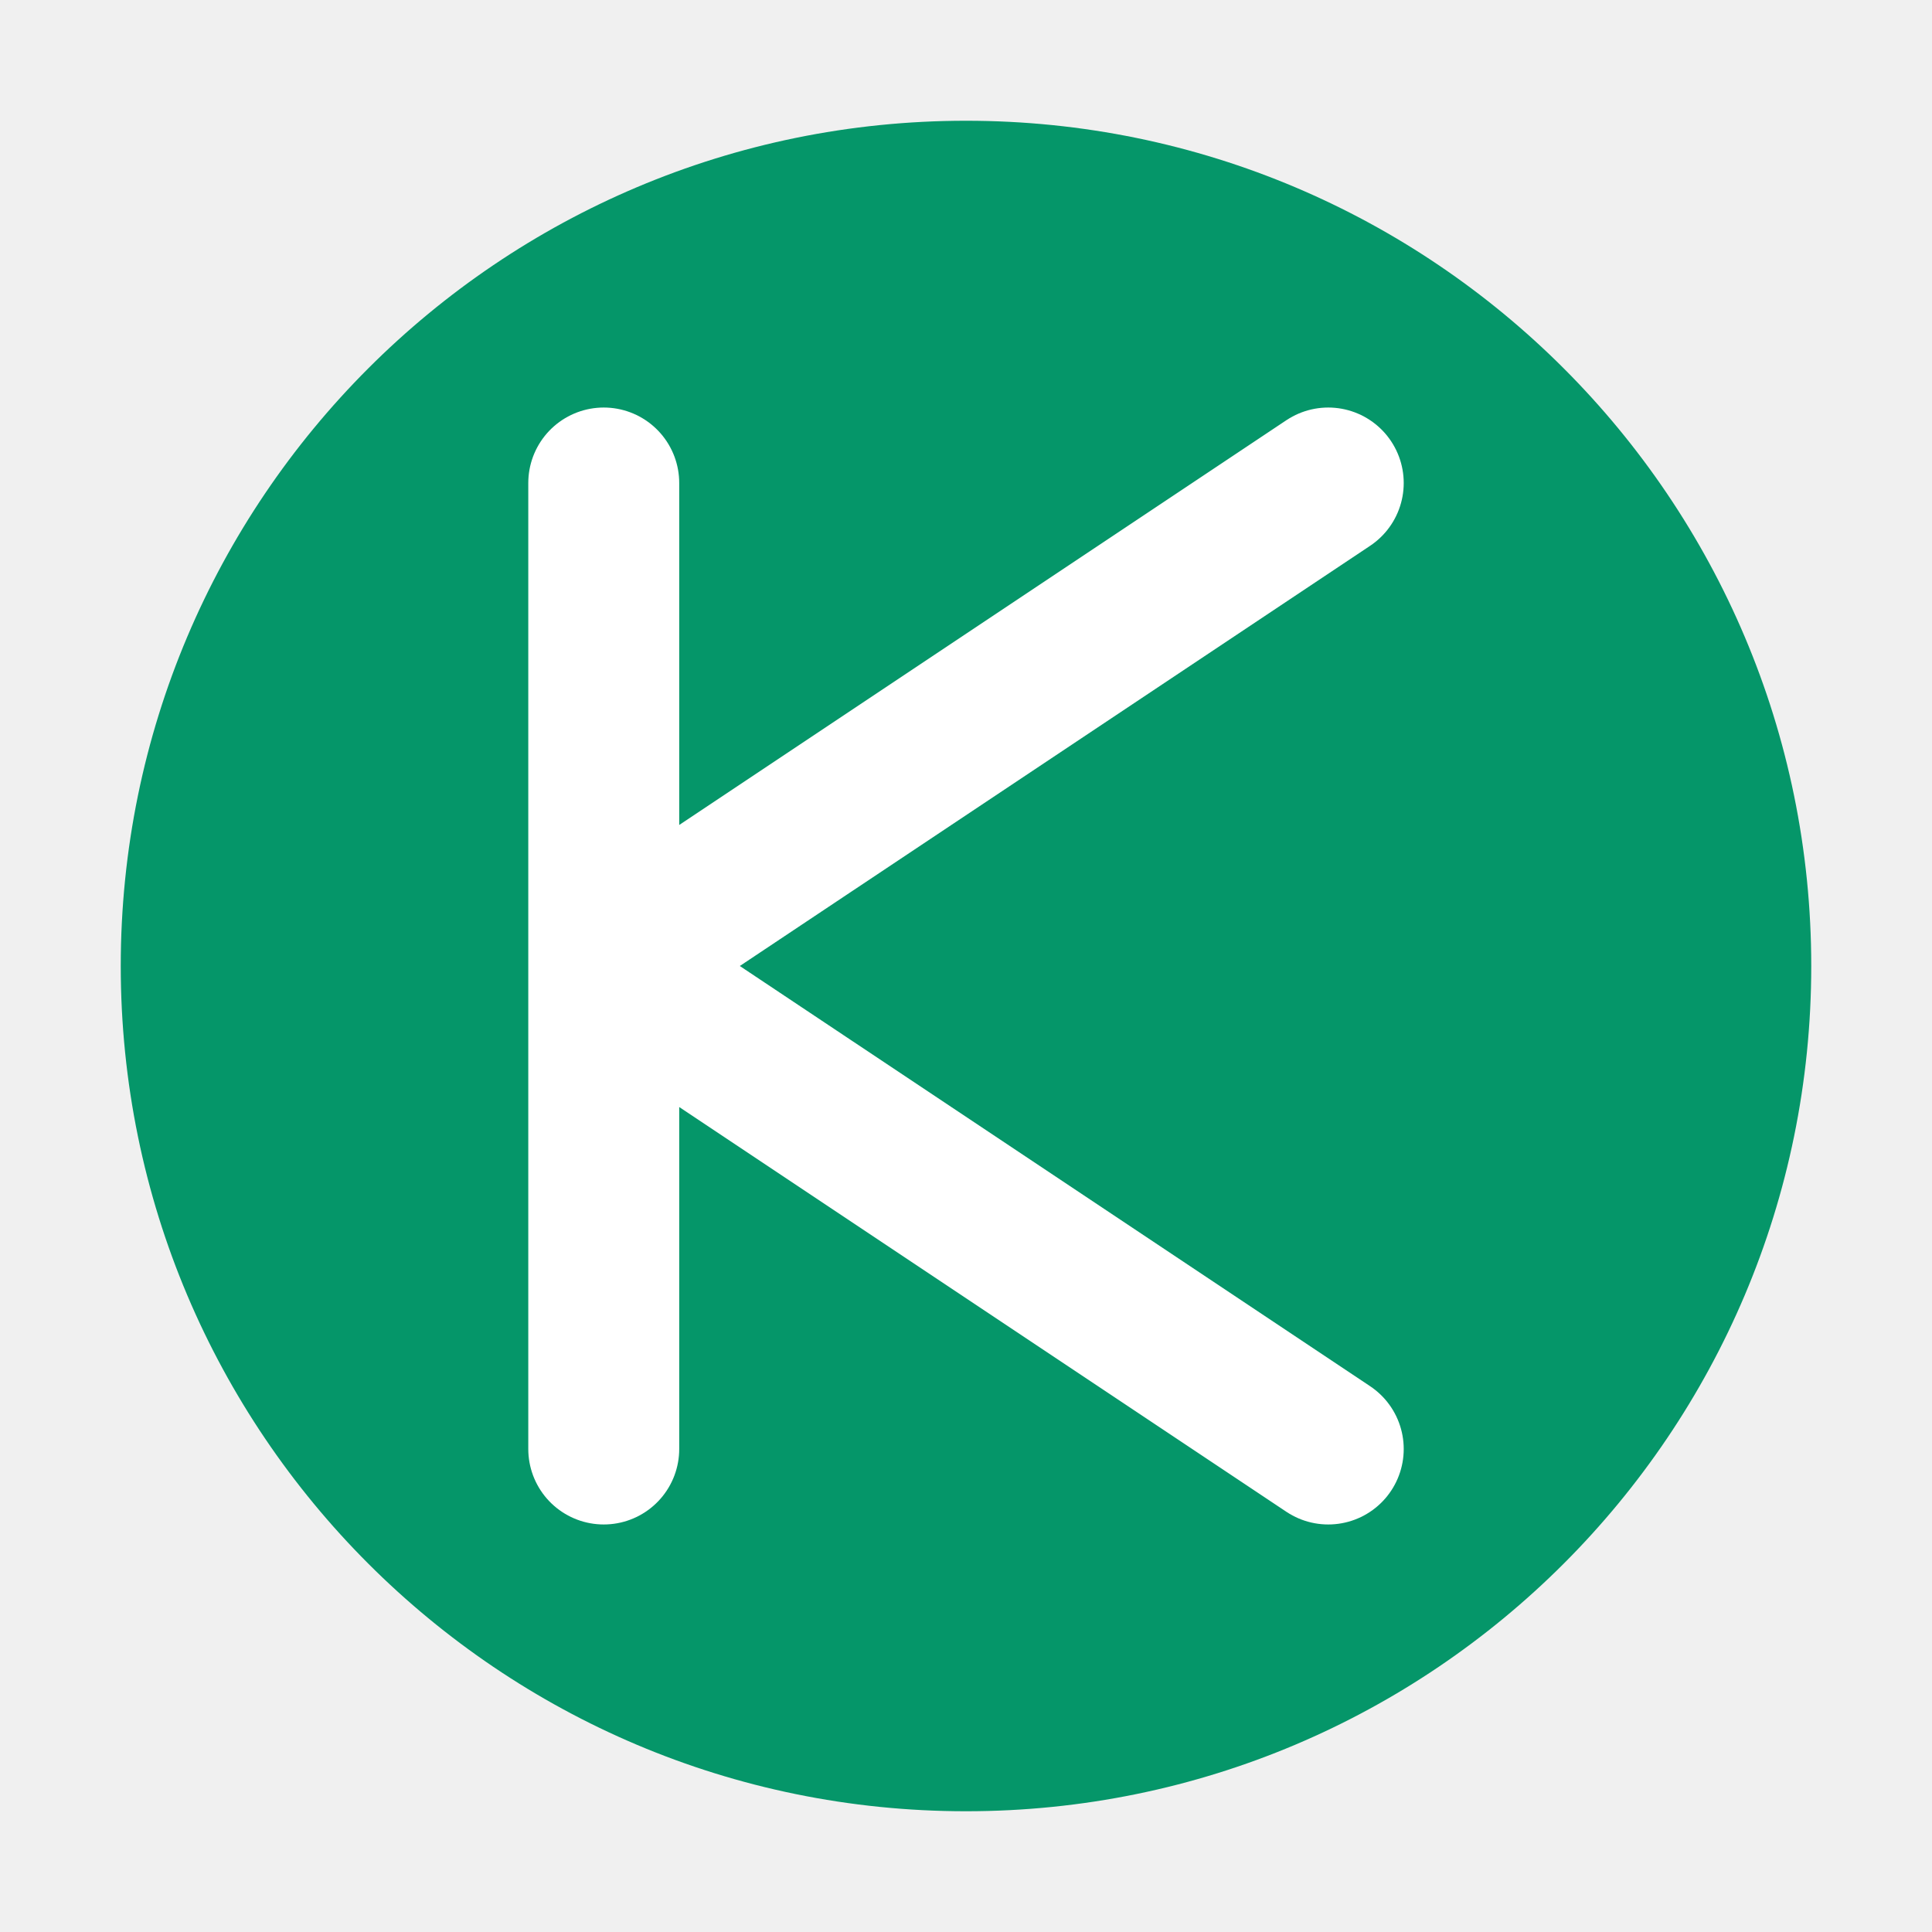
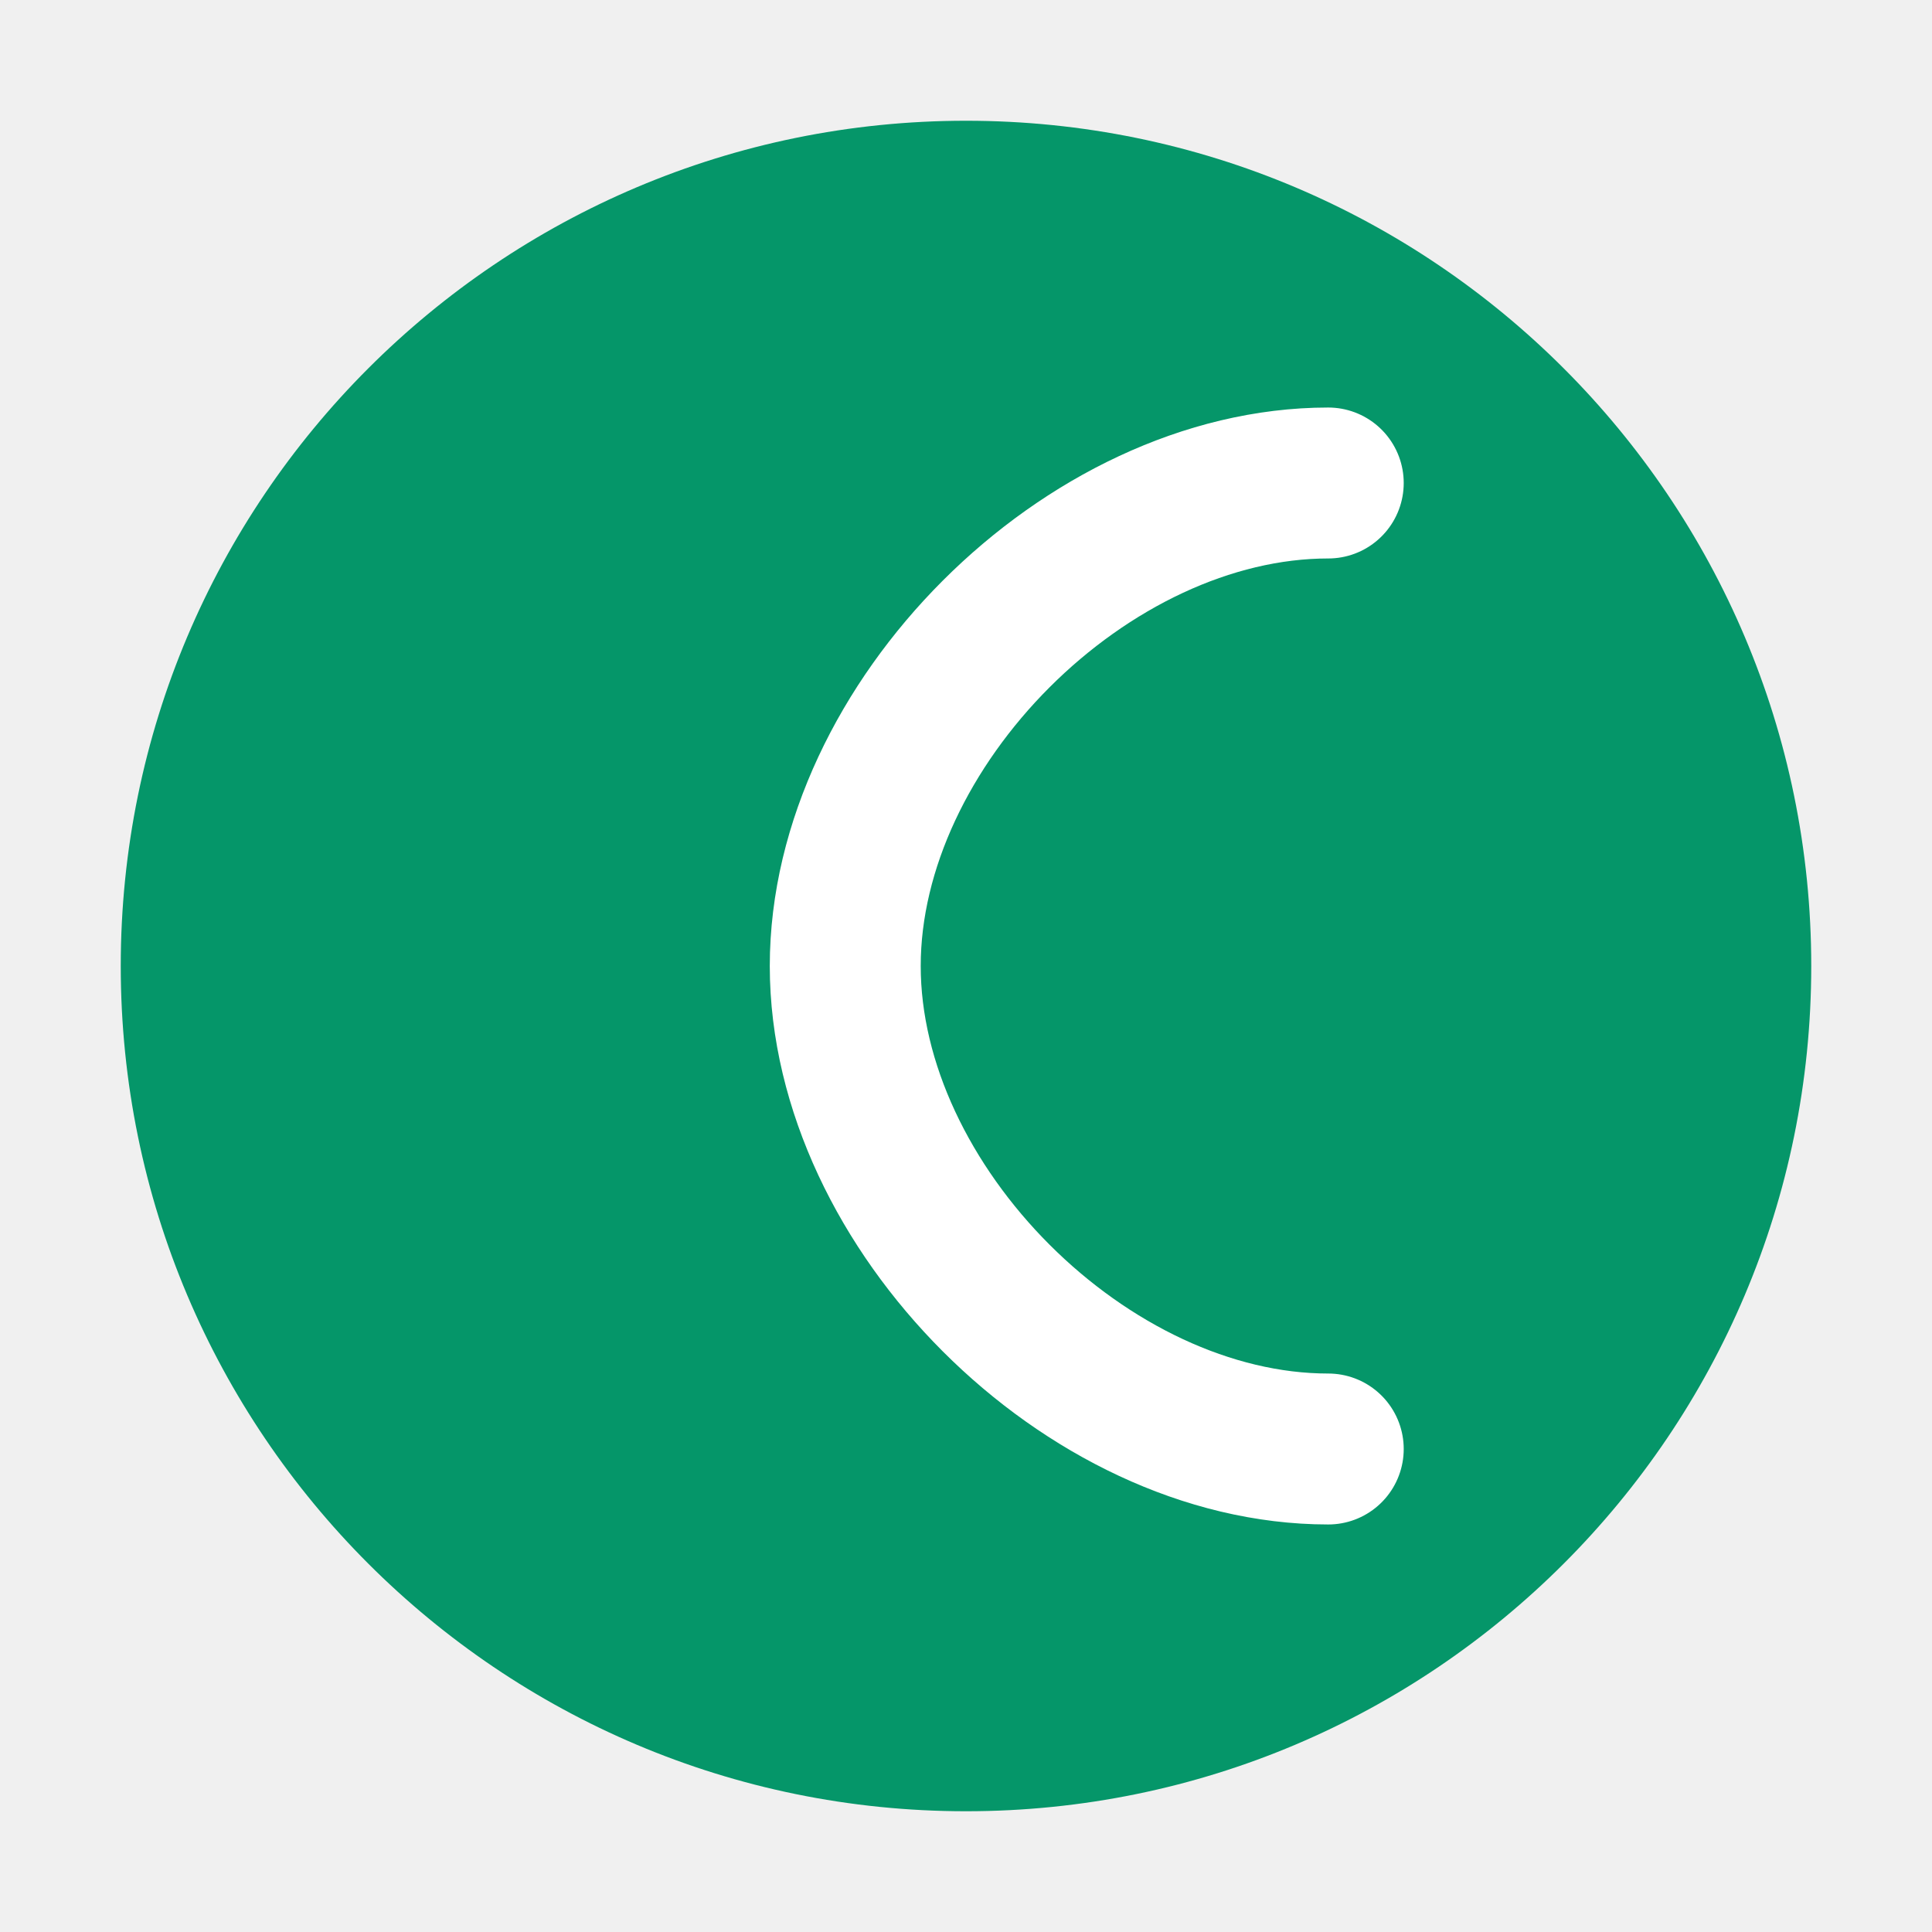
<svg xmlns="http://www.w3.org/2000/svg" width="32" height="32" viewBox="0 0 32 32" fill="none">
  <circle cx="16" cy="16" r="14" fill="#059669" />
-   <path d="M10 8 L10 24 M10 16 L22 8 M10 16 L22 24" stroke="white" stroke-width="2.5" stroke-linecap="round" stroke-linejoin="round" />
+   <path d="M22 8 C18 8 14 12 14 16 C14 20 18 24 22 24" stroke="white" stroke-width="2.5" stroke-linecap="round" stroke-linejoin="round" fill="none" />
</svg>
